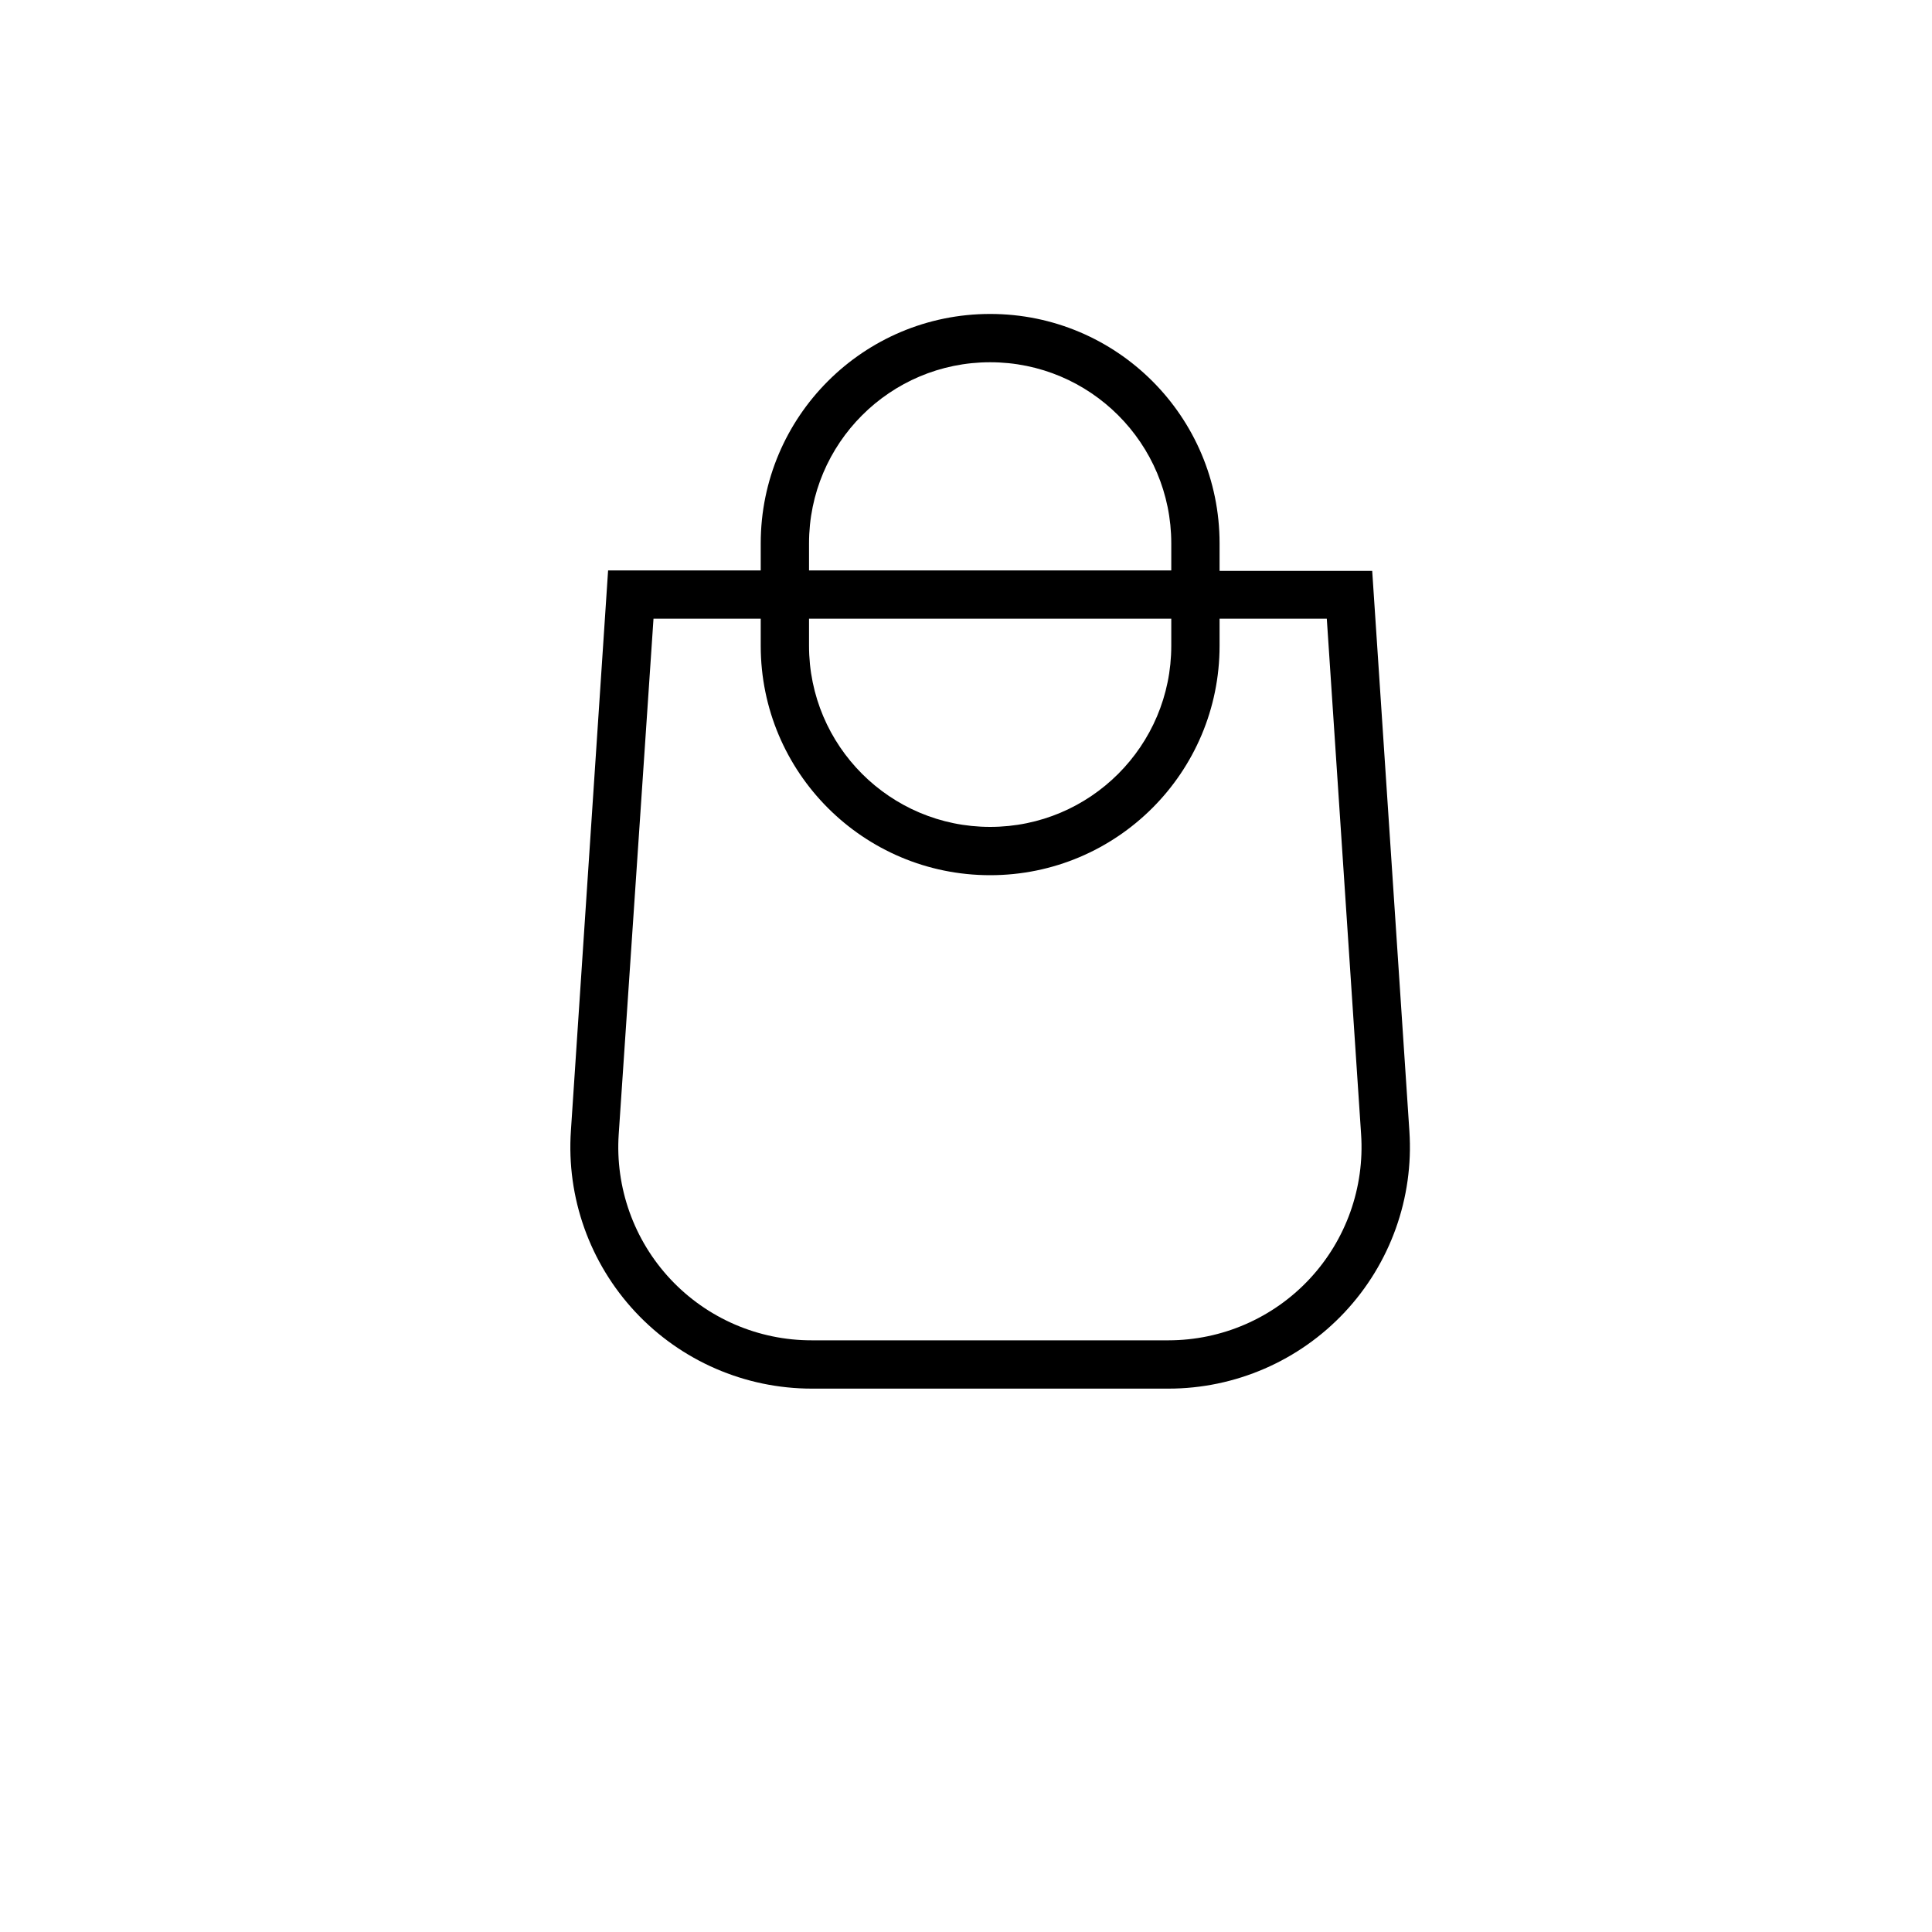
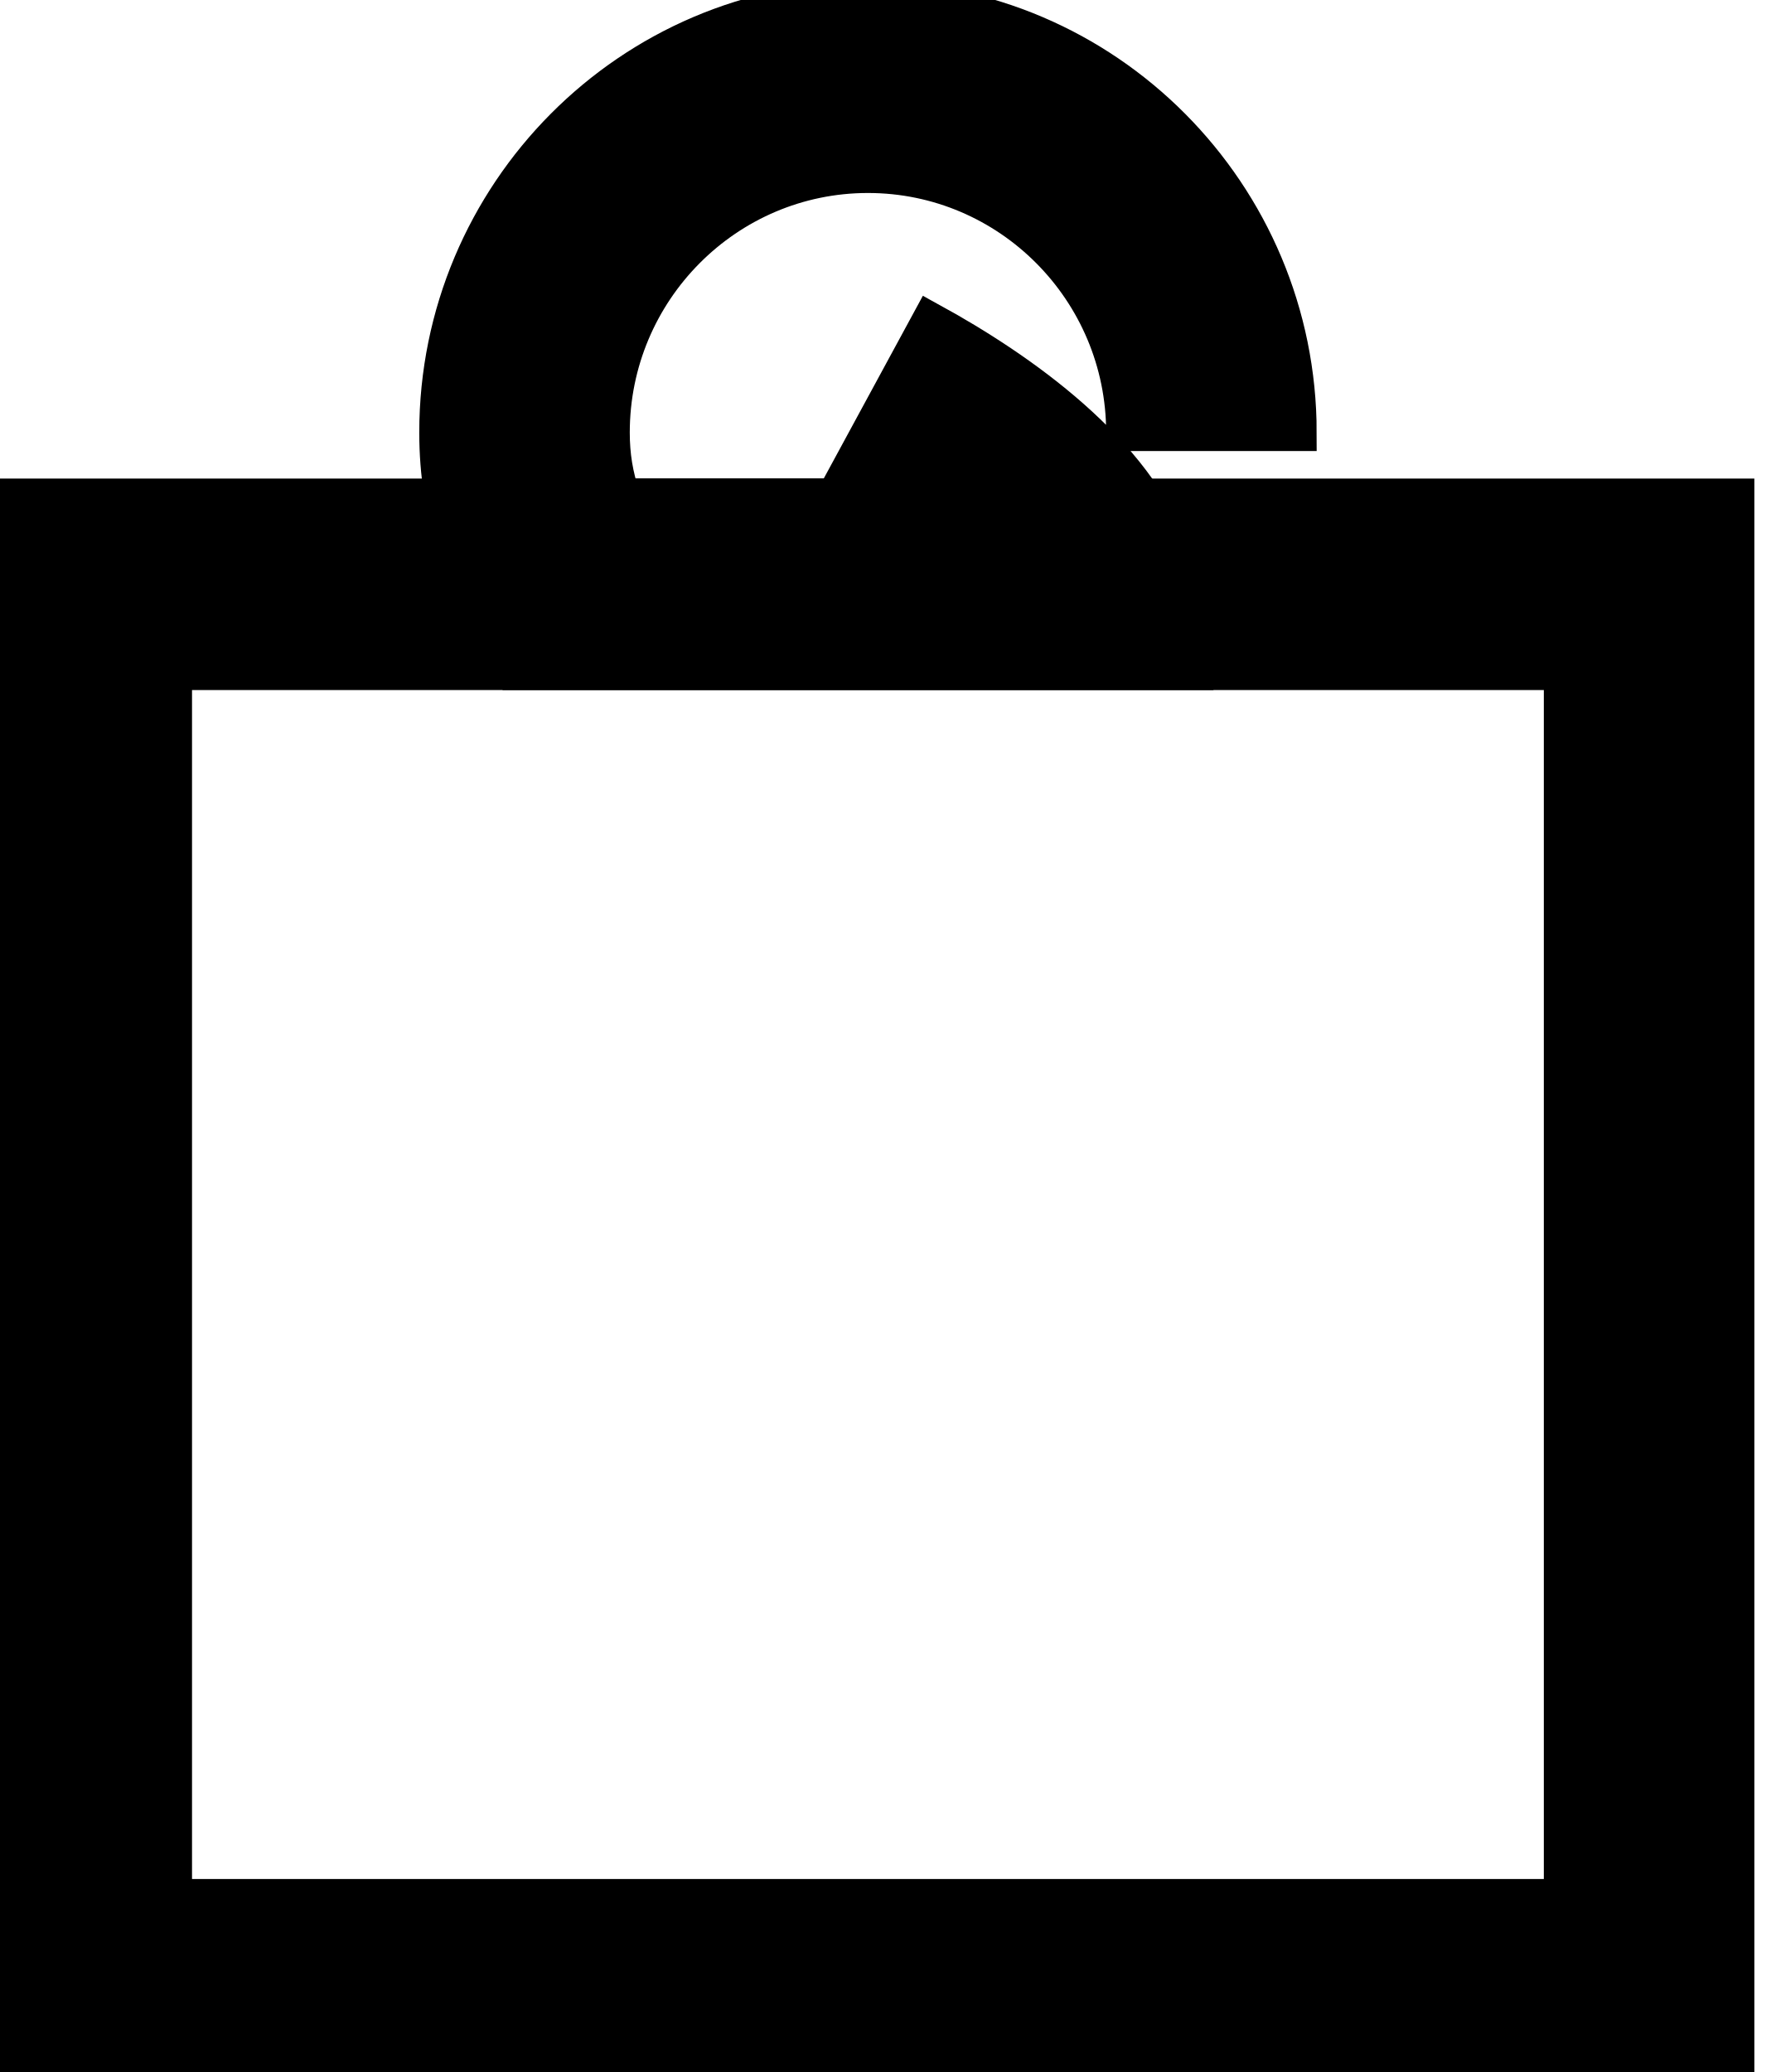
- <svg xmlns="http://www.w3.org/2000/svg" fill="none" class="icon icon-cart" viewBox="0 0 40 40">
-   <path fill="currentColor" fill-rule="evenodd" d="M20.5 6.5a4.75 4.75 0 0 0-4.75 4.75v.56h-3.16l-.77 11.6a5 5 0 0 0 4.99 5.34h7.38a5 5 0 0 0 4.99-5.33l-.77-11.6h-3.16v-.57A4.75 4.75 0 0 0 20.5 6.5m3.75 5.31v-.56a3.75 3.75 0 1 0-7.5 0v.56zm-7.5 1h7.5v.56a3.75 3.75 0 1 1-7.5 0zm-1 0v.56a4.75 4.75 0 1 0 9.5 0v-.56h2.22l.71 10.67a4 4 0 0 1-3.99 4.27h-7.38a4 4 0 0 1-4-4.27l.72-10.67z" />
+ <svg focusable="false" width="24" height="28" viewBox="0 0 24 28" fill="none" stroke="currentColor" class="icon" stroke-width="0.5">
+   <path d="M23.459 28H0V6.717H23.459V28ZM2.345 25.642H21.114V9.075H2.345V25.642Z" fill="black" />
+   <path d="M16.399 9.075H6.944L6.613 8.451C6.268 7.8 5.916 6.984 5.916 5.845C5.916 2.622 8.524 0 11.73 0C14.936 0 17.544 2.622 17.544 5.845H15.199C15.199 3.922 13.643 2.358 11.73 2.358C9.817 2.358 8.261 3.922 8.261 5.845C8.261 6.155 8.305 6.425 8.403 6.717H11.98C11.813 6.611 11.634 6.506 11.449 6.407L12.572 4.337C13.788 5.004 15.341 6.093 15.841 7.502L16.399 9.078V9.075Z" fill="black" />
</svg>
